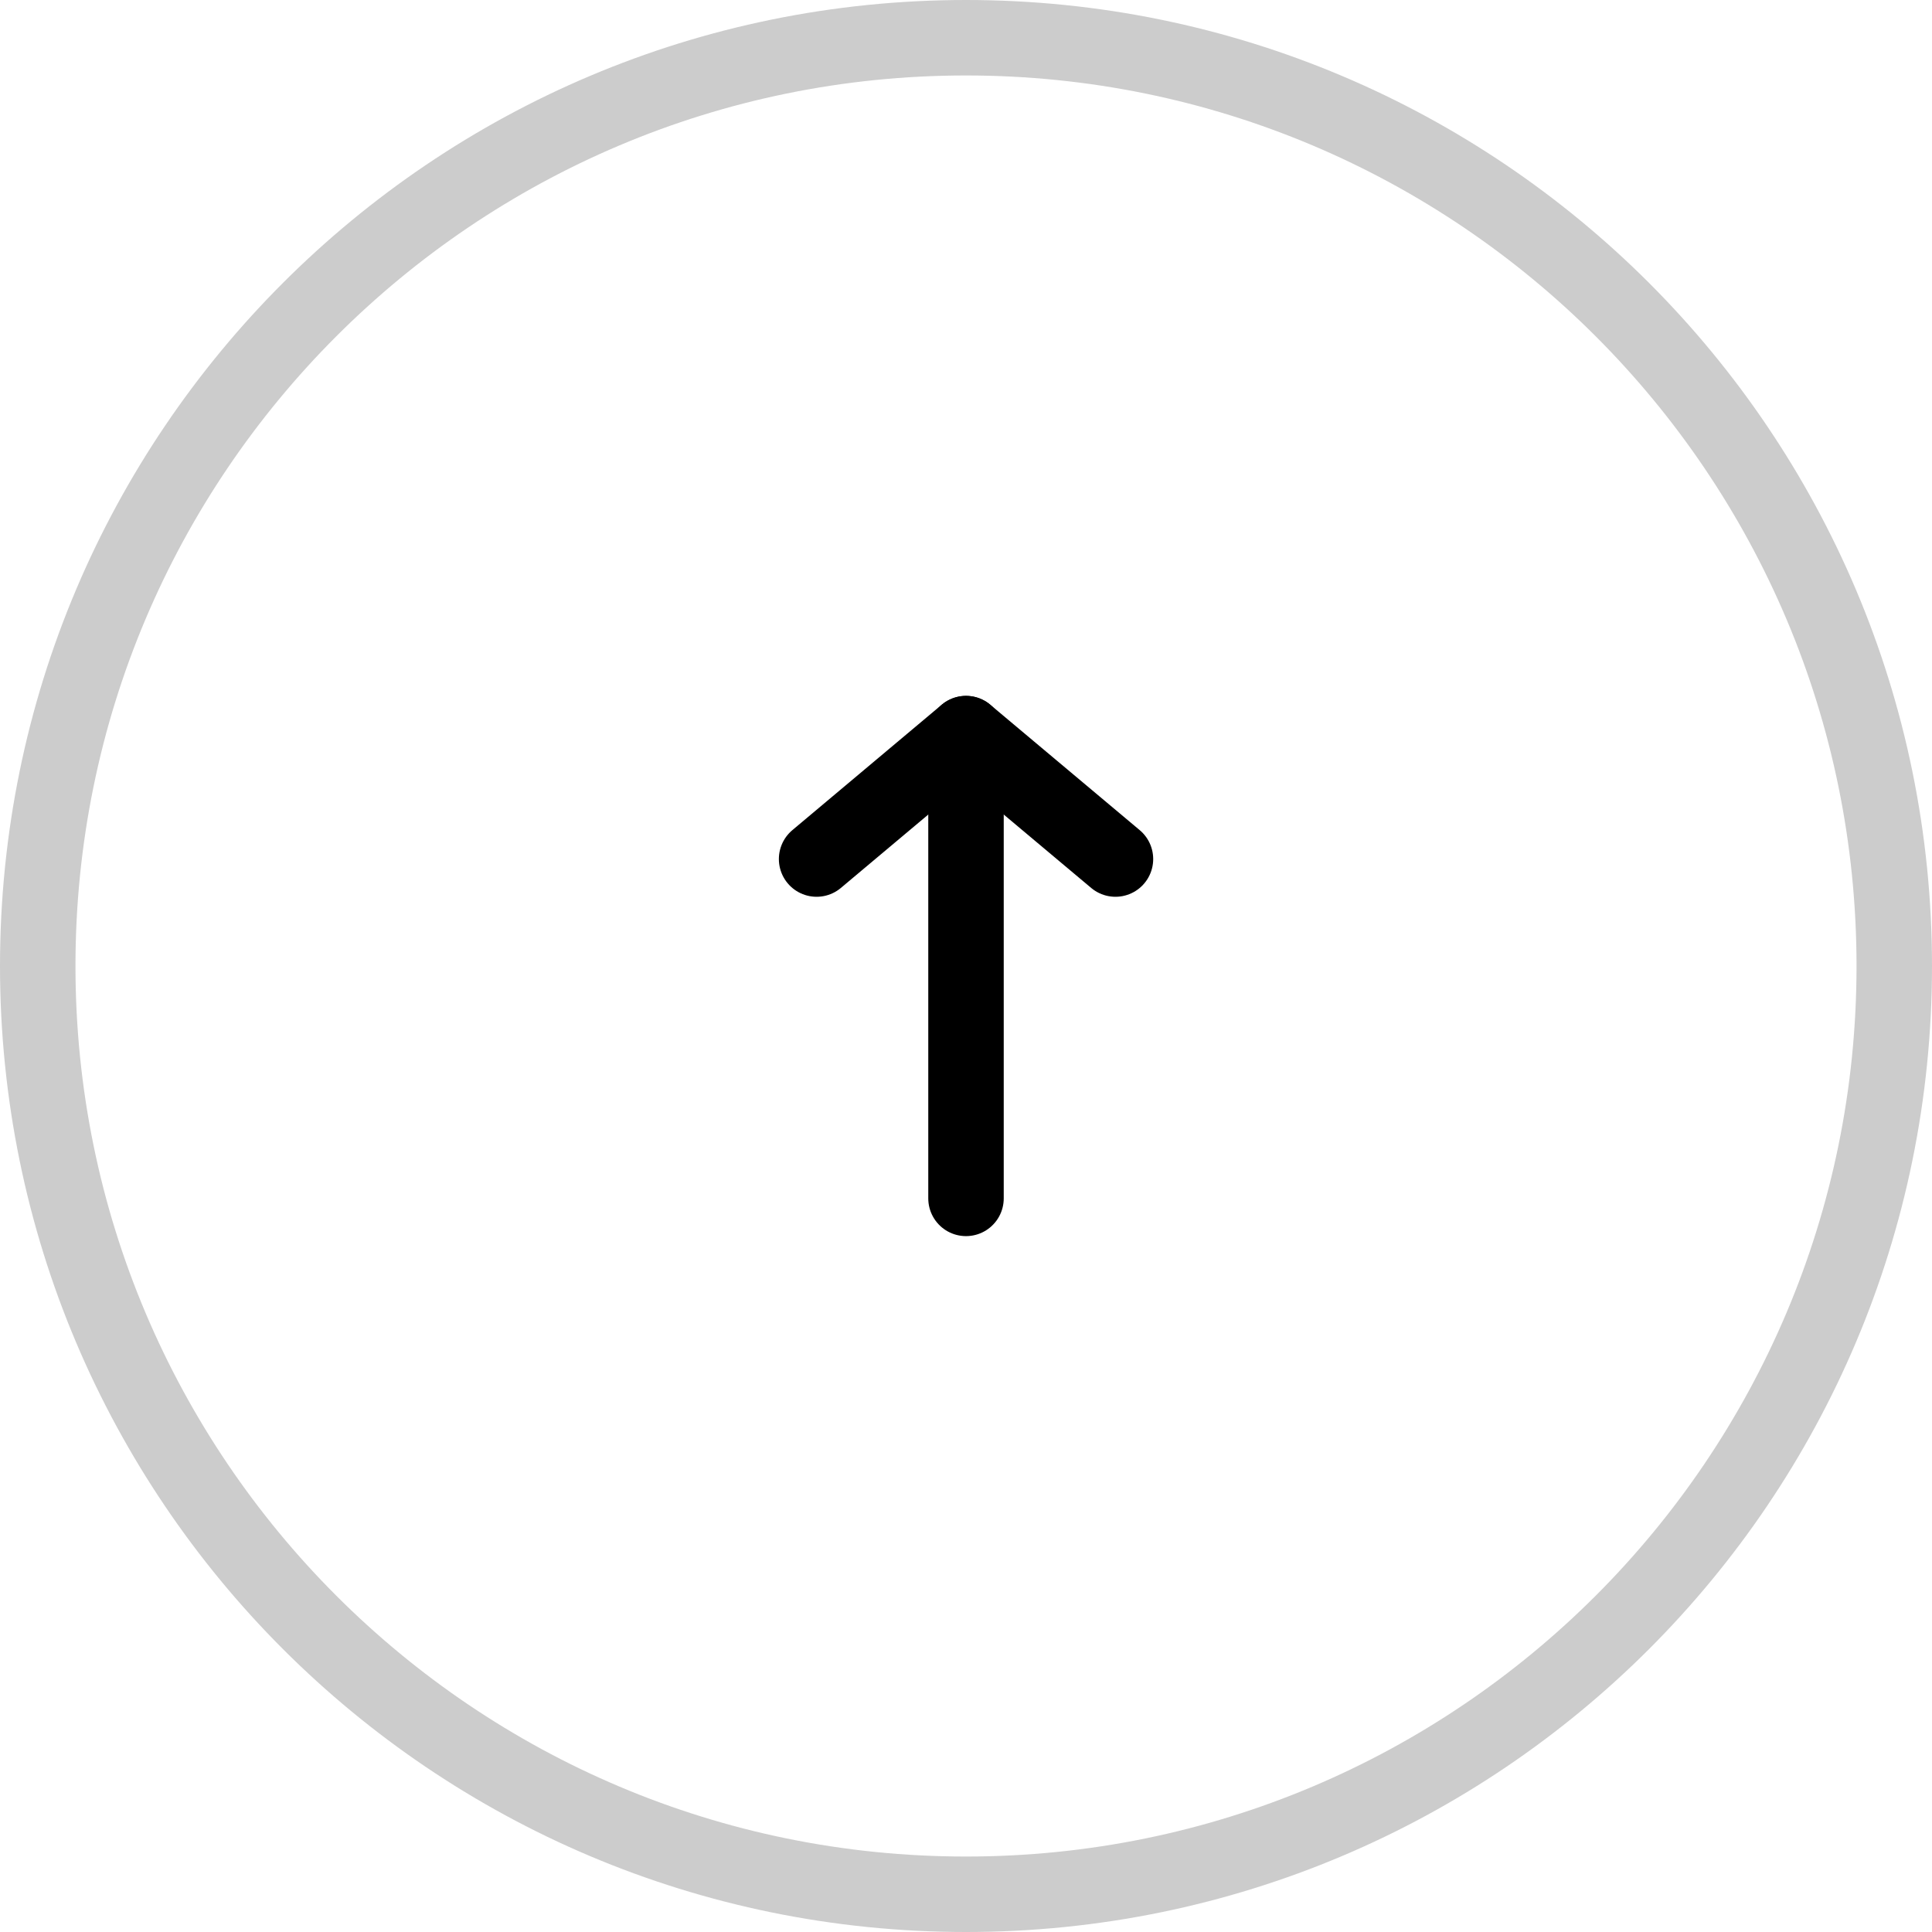
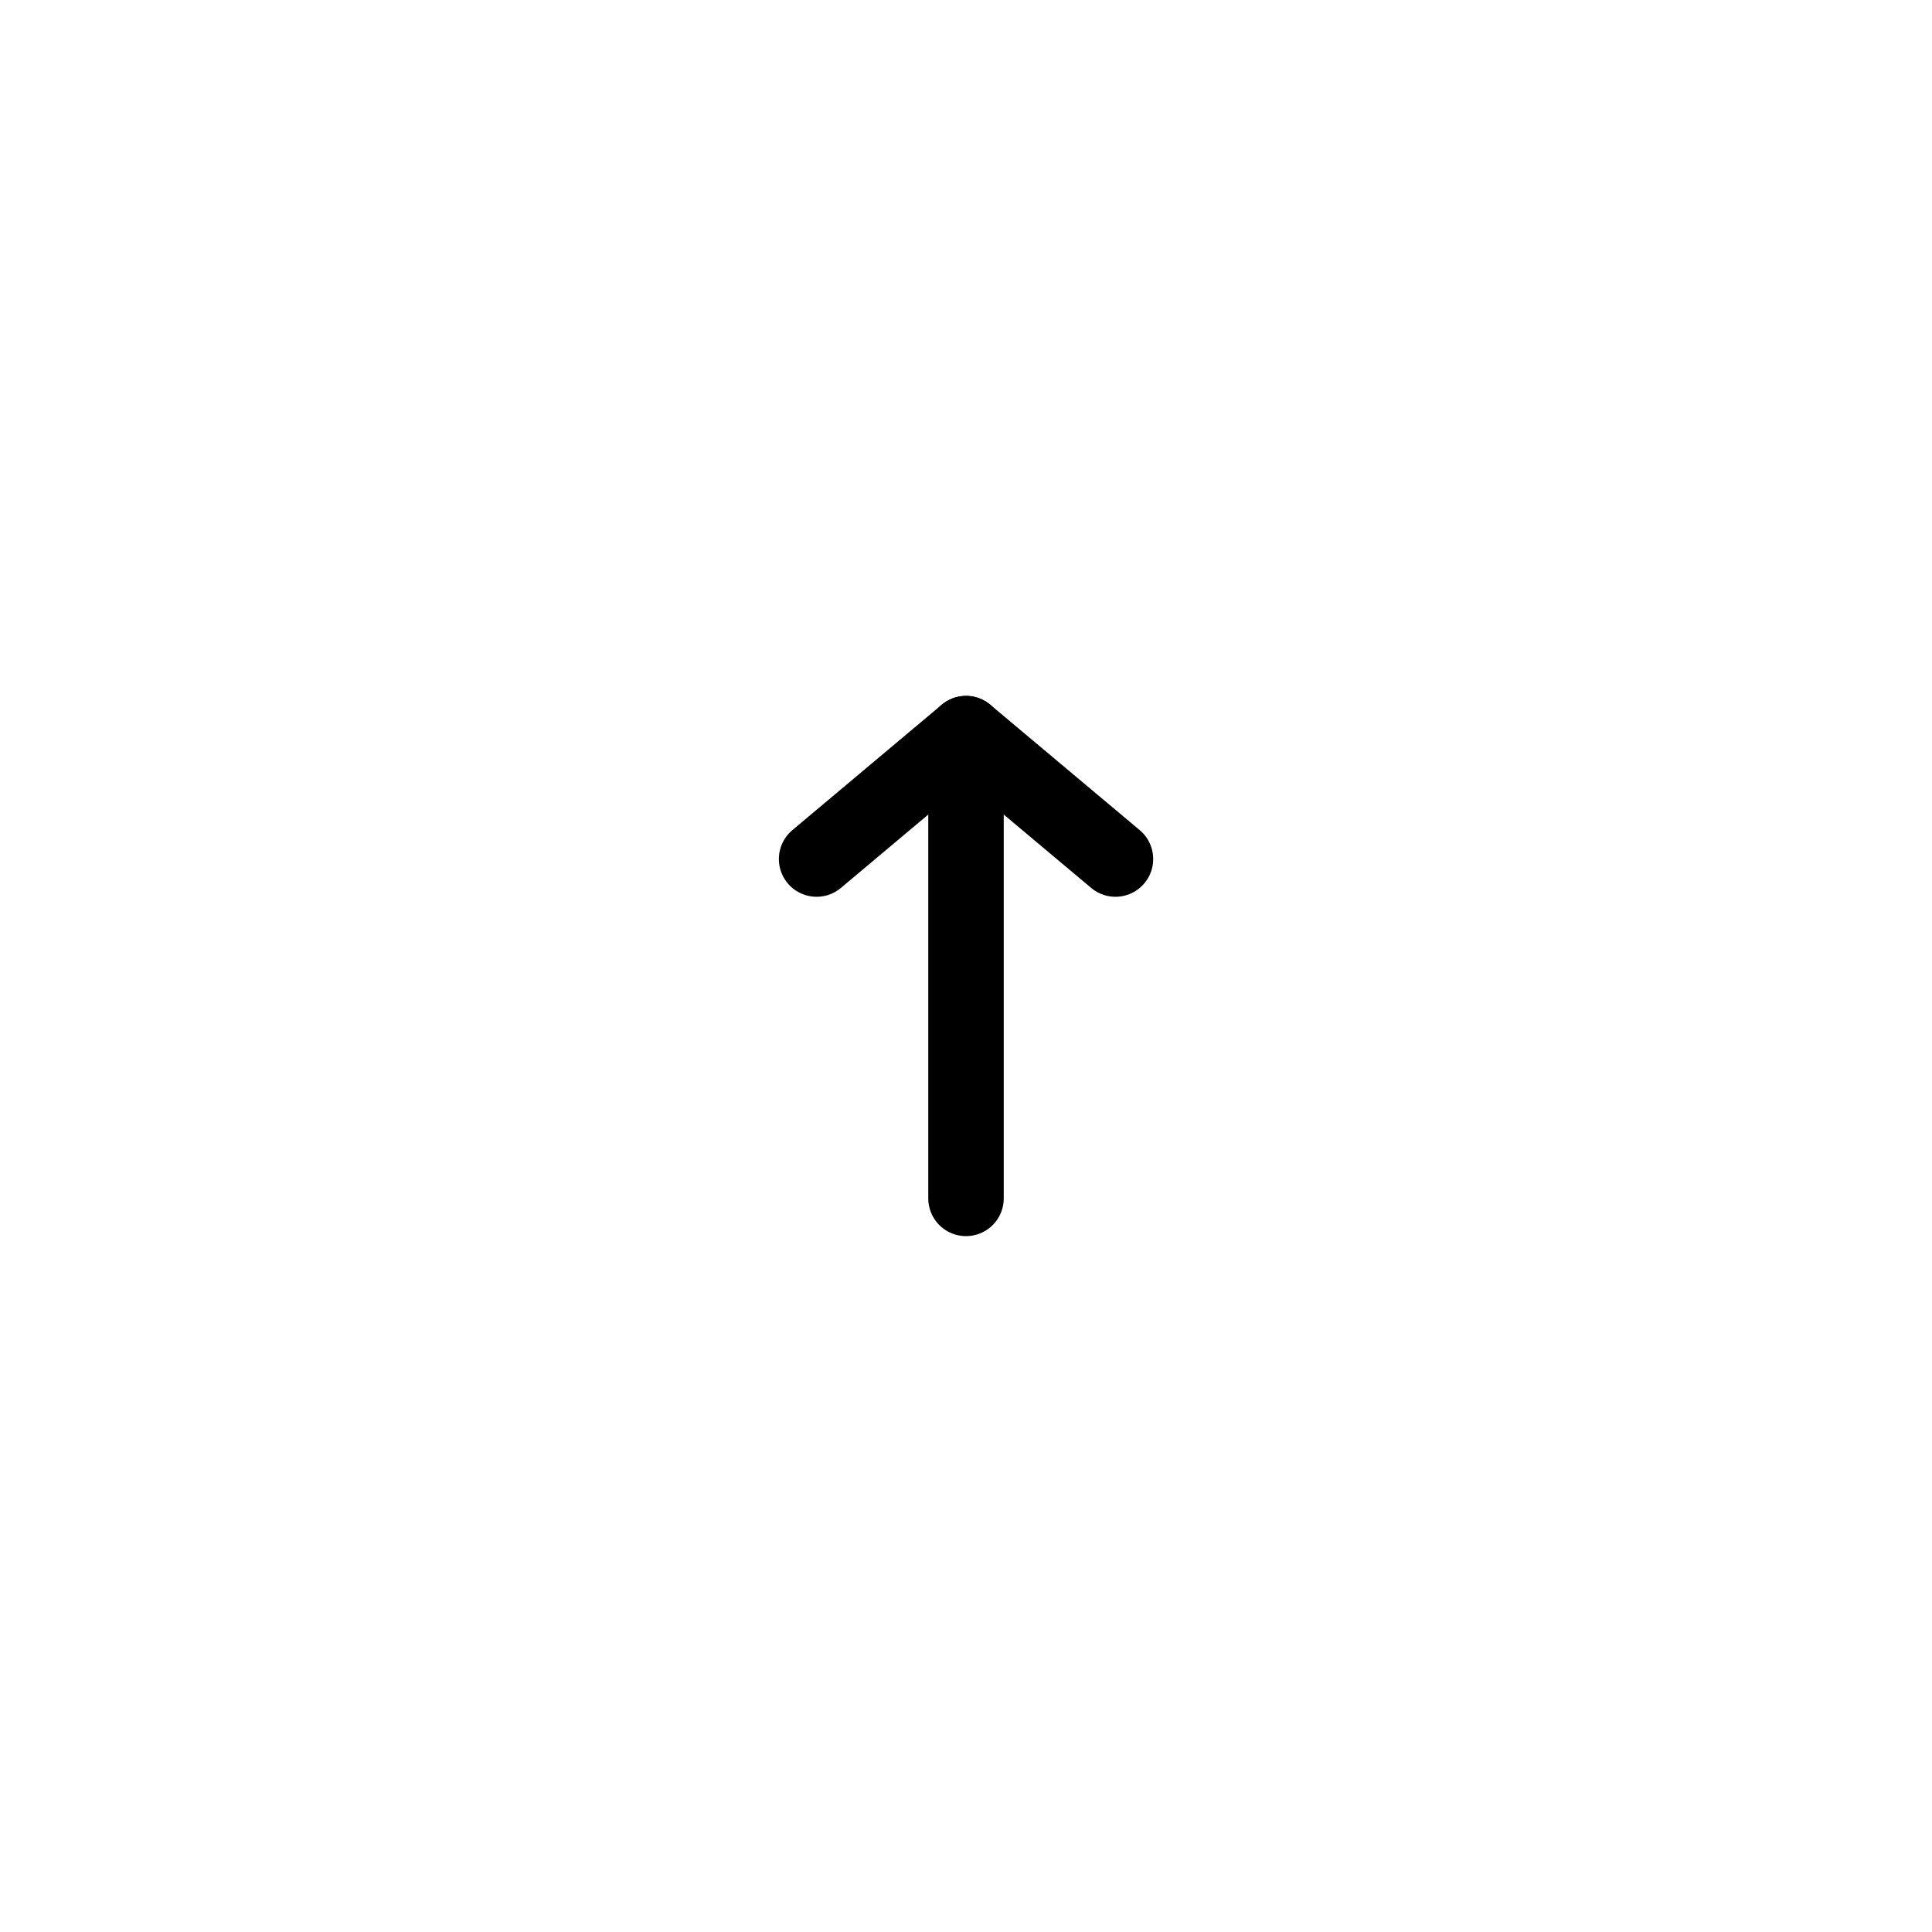
<svg xmlns="http://www.w3.org/2000/svg" width="64" height="64" viewBox="0 0 64 64">
  <g id="Group_1" data-name="Group 1" transform="translate(-152 -439)">
    <line id="Line_1" data-name="Line 1" y1="14.91" transform="translate(184 463.788)" fill="none" stroke="#000" stroke-linecap="round" stroke-linejoin="round" stroke-width="2.5" />
    <path id="Path_1" data-name="Path 1" d="M6,9.155,10.949,5" transform="translate(173.051 458.302)" fill="none" stroke="#000" stroke-linecap="round" stroke-linejoin="round" stroke-width="2.5" />
    <path id="Path_2" data-name="Path 2" d="M10.949,5,15.9,9.155" transform="translate(173.051 458.302)" fill="none" stroke="#000" stroke-linecap="round" stroke-linejoin="round" stroke-width="2.5" />
    <g id="Ellipse_1" data-name="Ellipse 1" transform="translate(152 439)" fill="none" stroke="rgba(0,0,0,0.2)" stroke-width="2.5">
-       <circle cx="32" cy="32" r="32" stroke="none" />
-       <circle id="circle" cx="32" cy="32" r="30.75" fill="none" />
+      
    </g>
  </g>
</svg>
